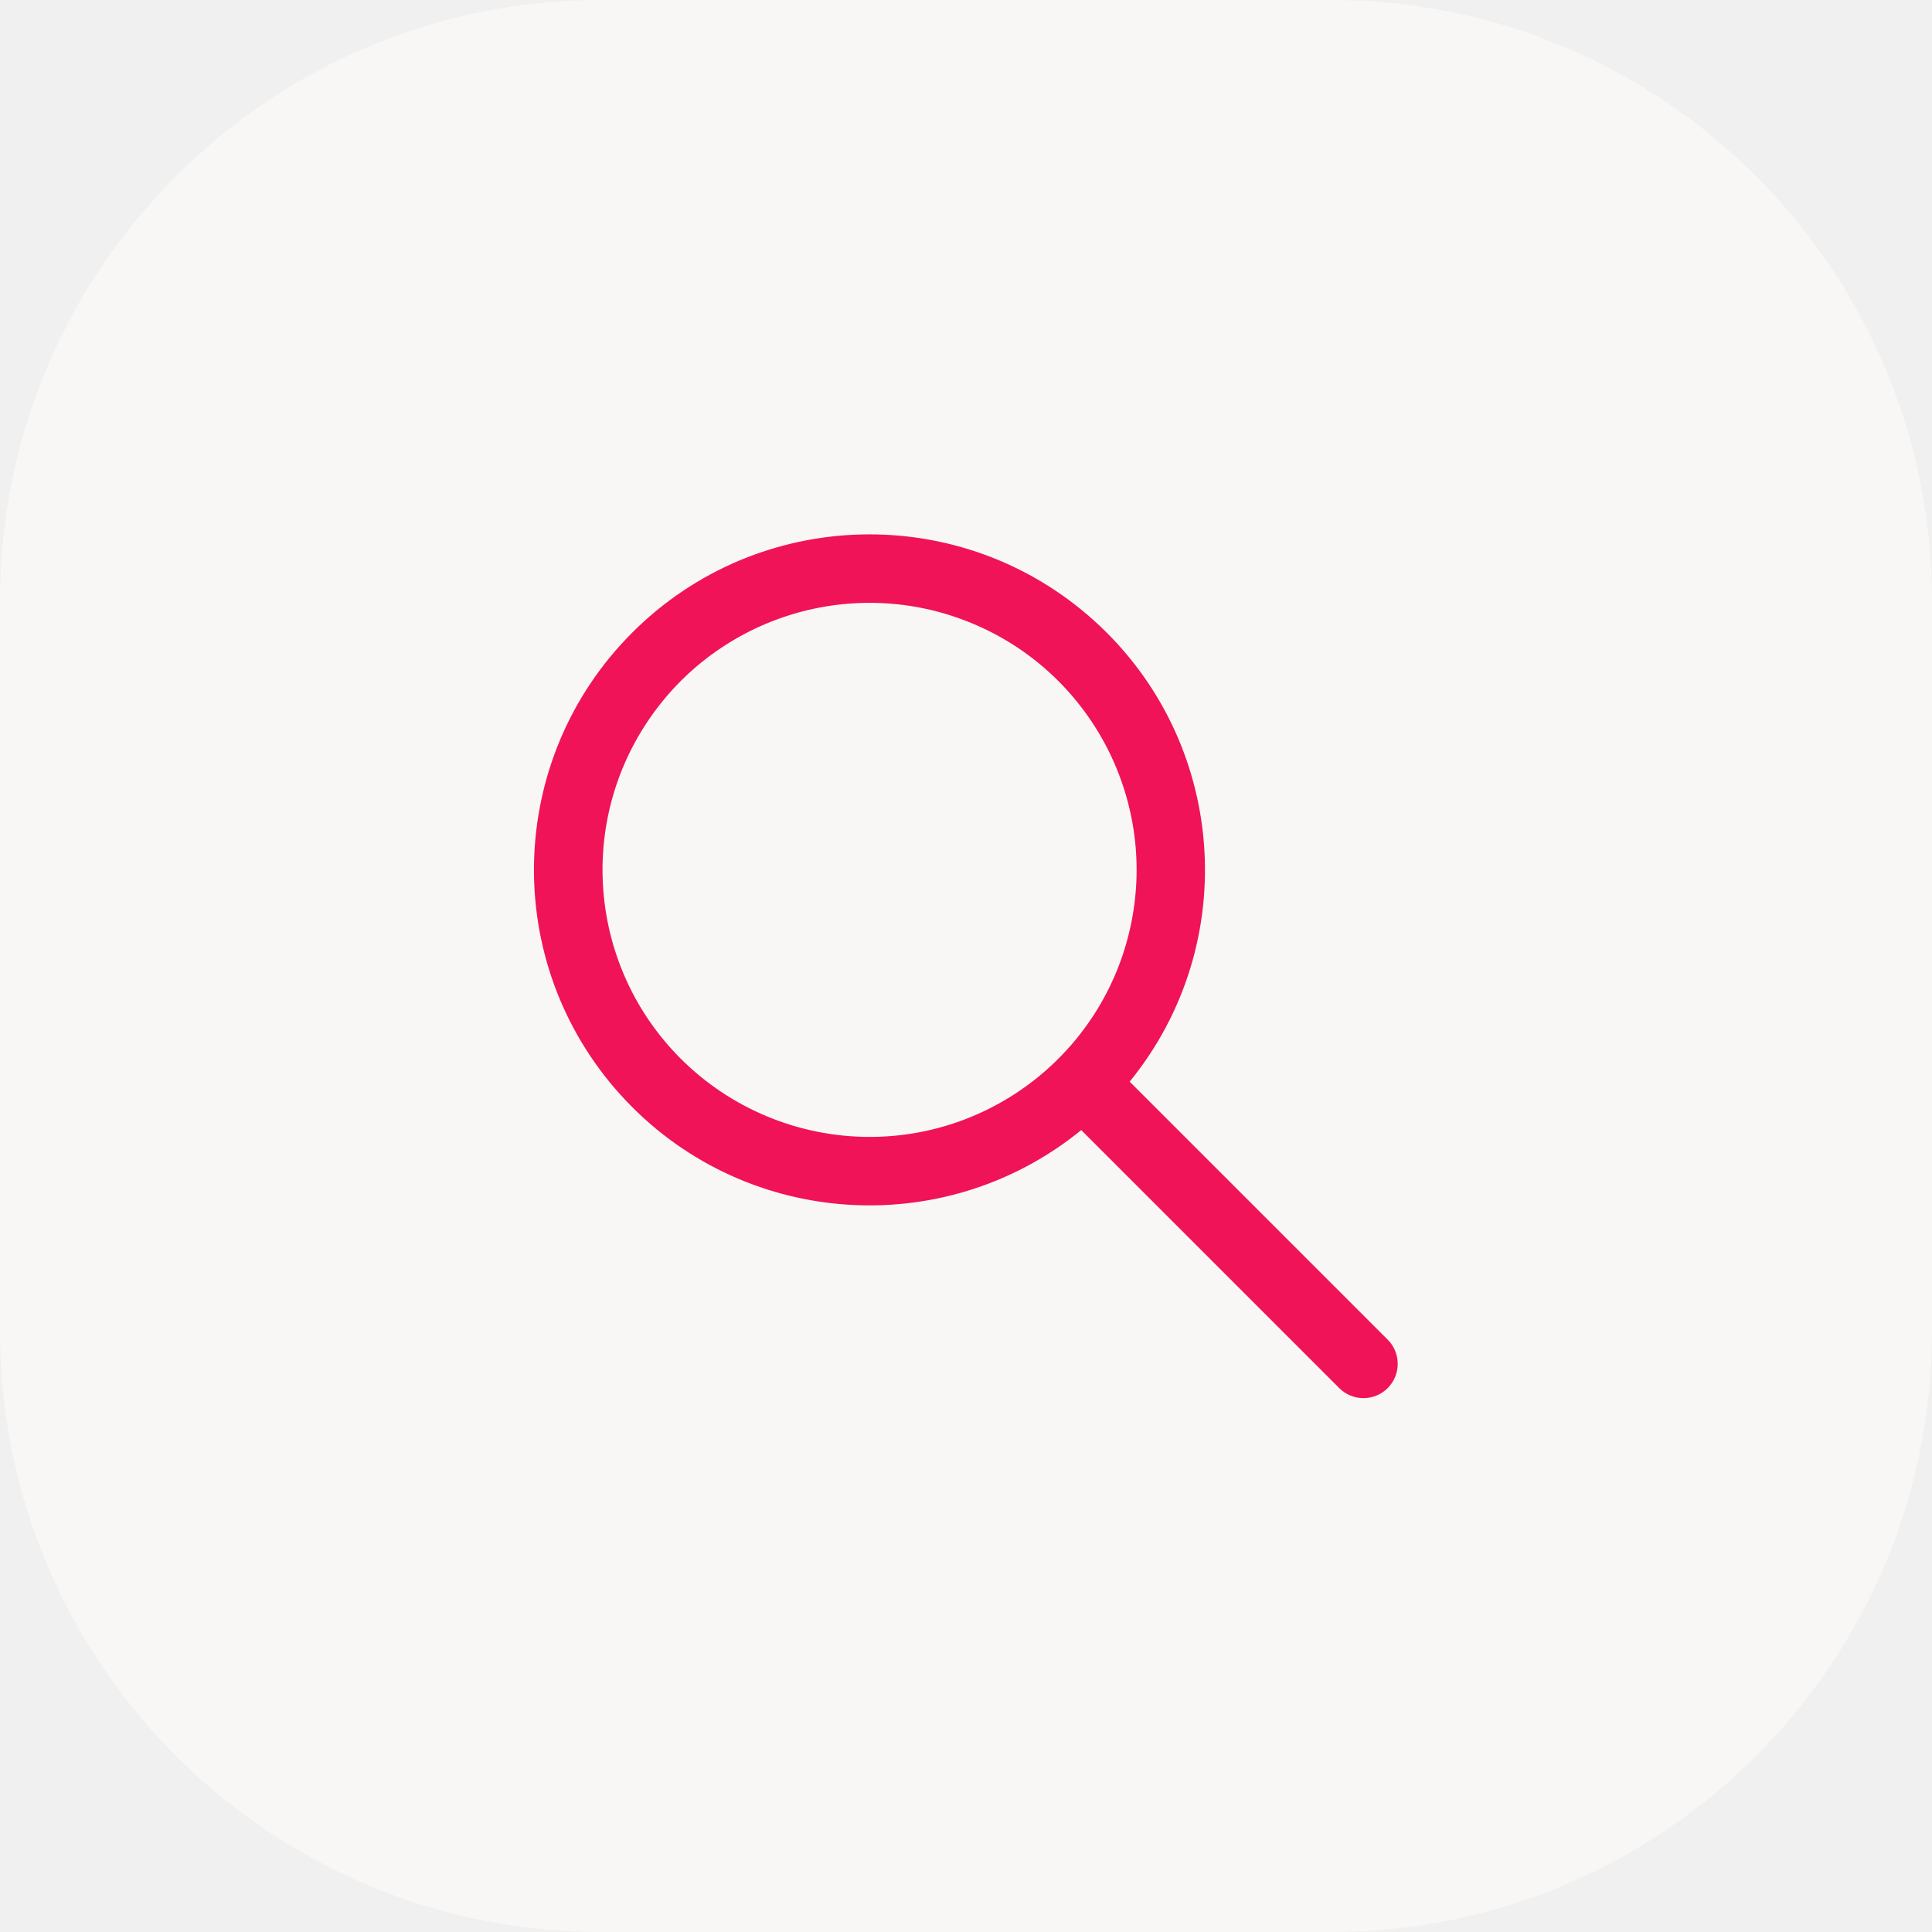
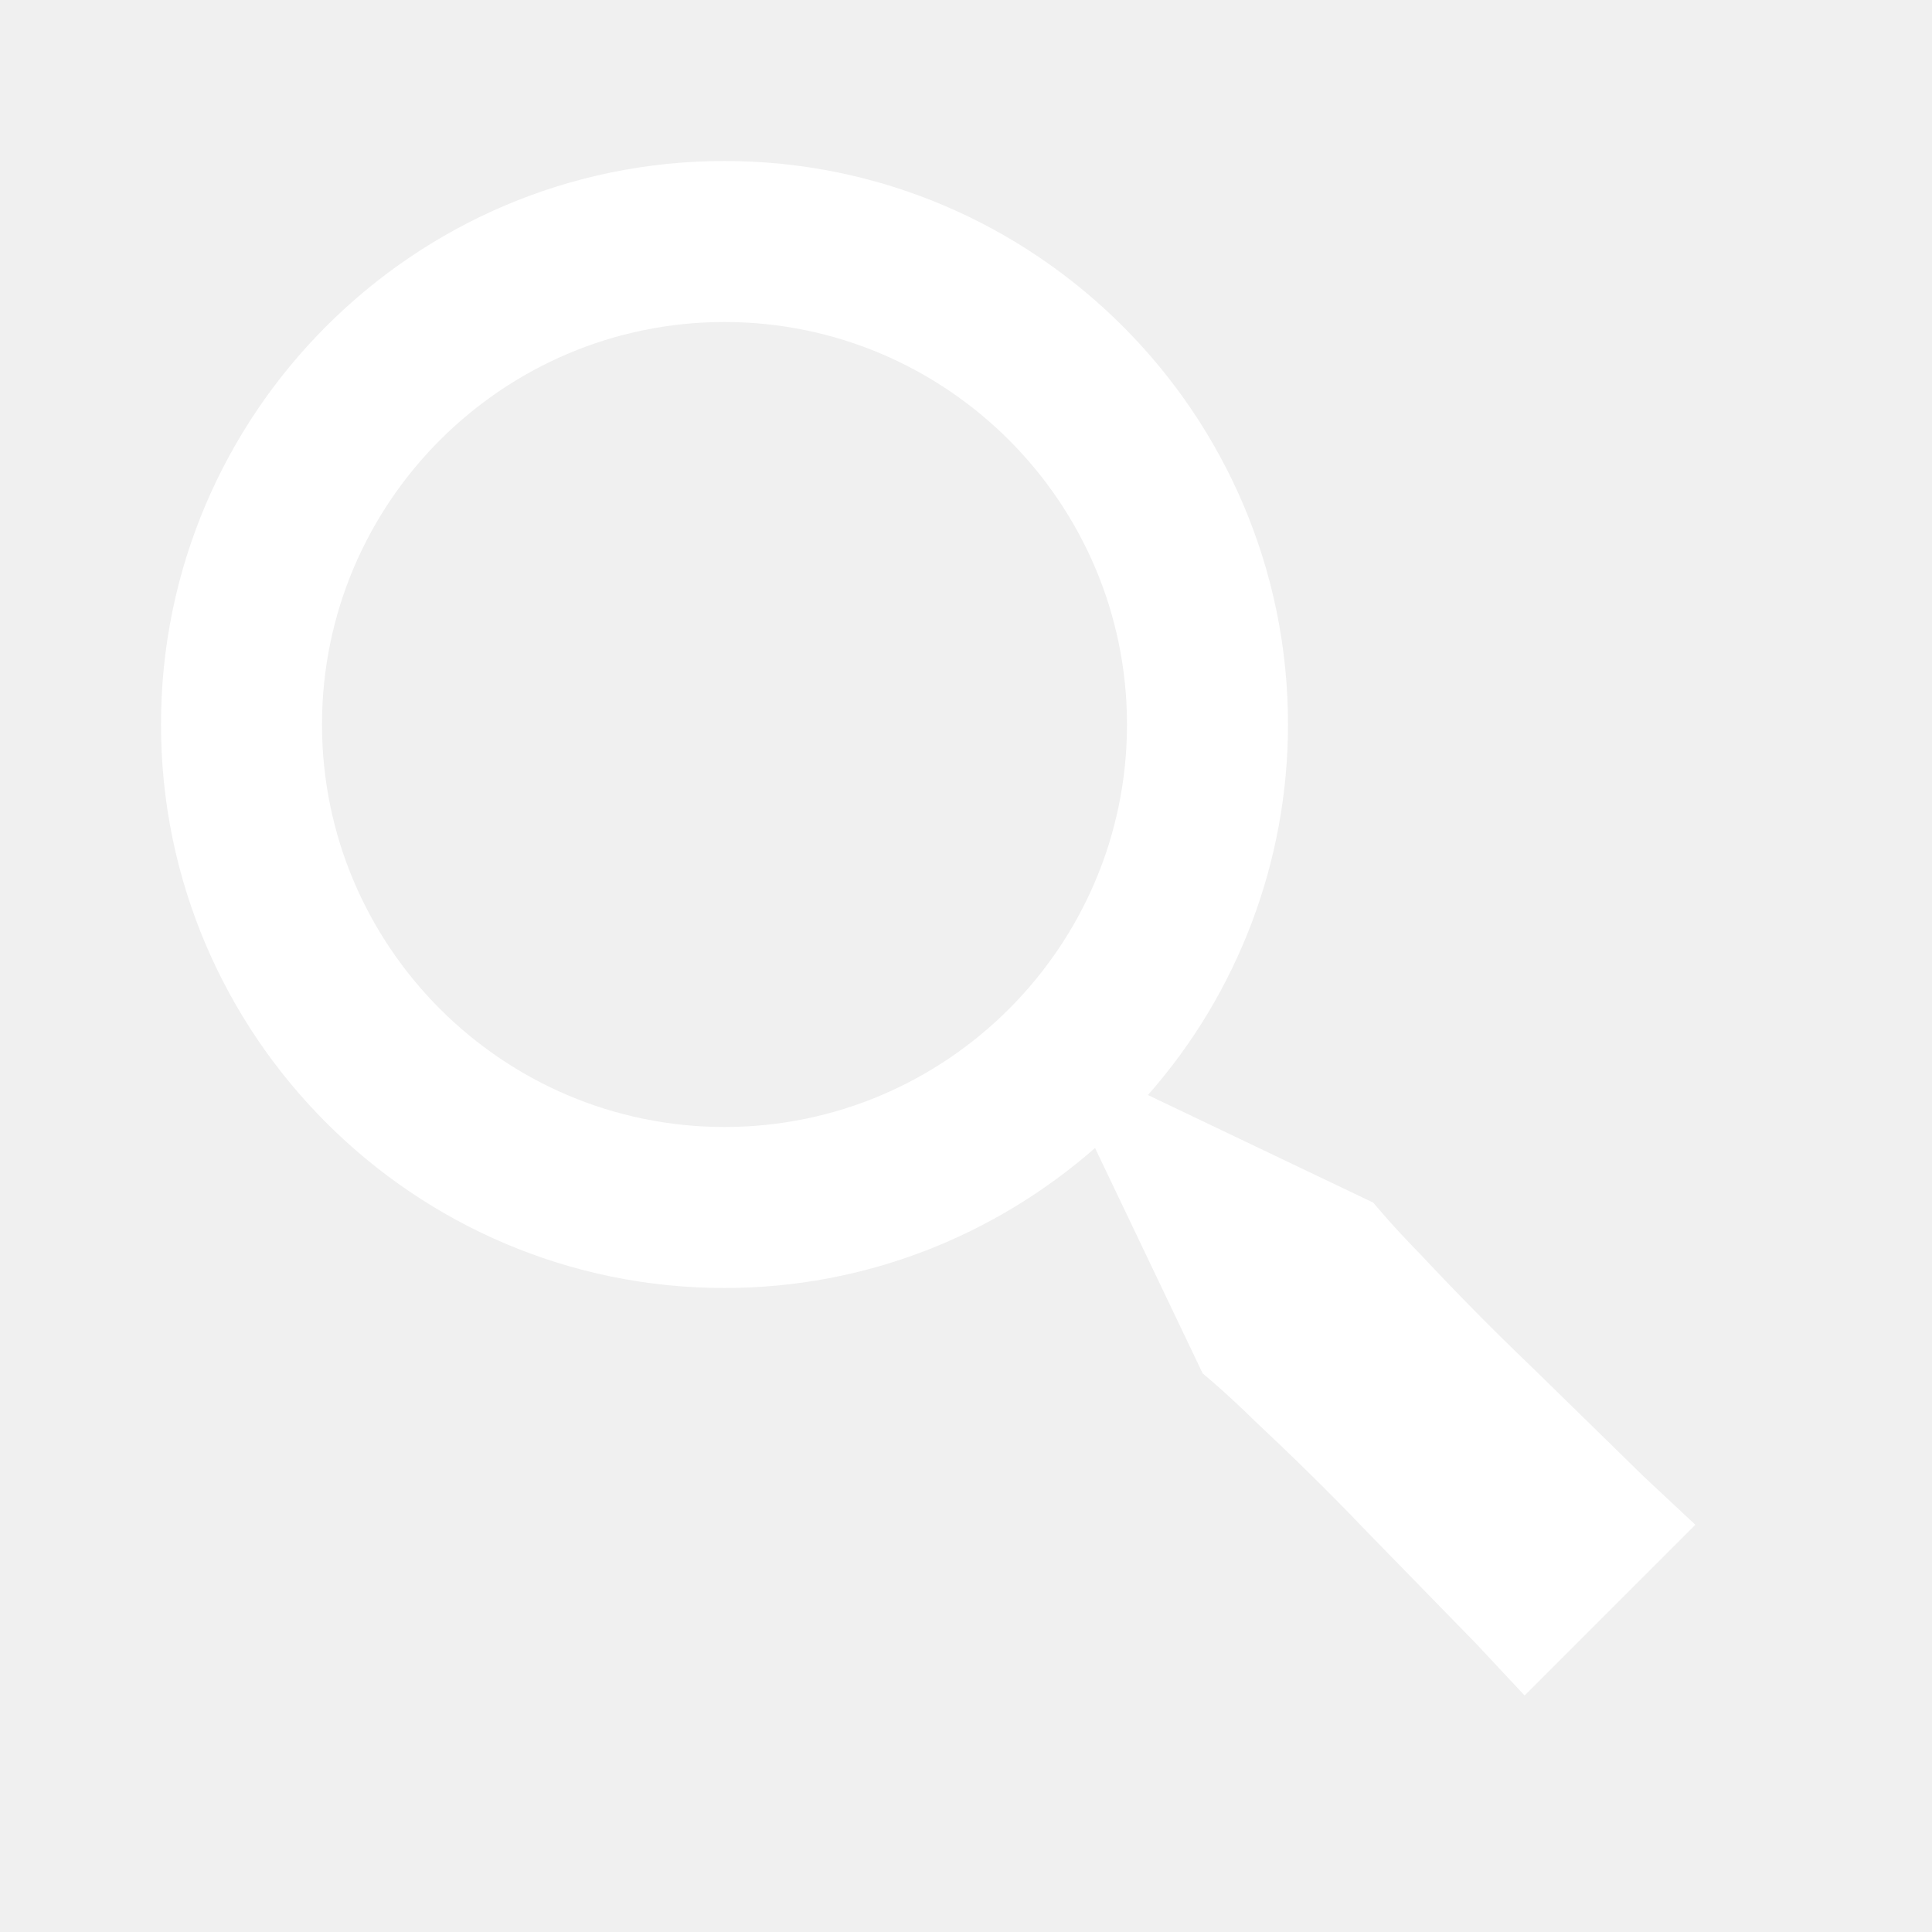
- <svg xmlns="http://www.w3.org/2000/svg" viewBox="0 0 235.29 235.29">
-   <defs>
-     <style>.cls-1{fill:#f9f7f5;}.cls-2{fill:#f01357;}</style>
-   </defs>
-   <g id="Capa_2" data-name="Capa 2">
-     <g id="ice_cream_Imagen" data-name="ice cream Imagen">
-       <rect class="cls-1" width="235.29" height="235.29" rx="73.2" />
-       <path class="cls-2" d="M169,163.15l-31.42-31.42a40.86,40.86,0,1,0-5.9,5.9l31.42,31.42a4.17,4.17,0,0,0,5.9-5.9ZM82.89,128.92a32.52,32.52,0,1,1,23,9.54A32.59,32.59,0,0,1,82.89,128.92Z" />
-     </g>
-   </g>
+ <svg xmlns="http://www.w3.org/2000/svg" fill="#FFFFFF" width="200px" height="200px" viewBox="0 0 24 24">
+   <path d="M19.023 16.977a35.13 35.13 0 0 1-1.367-1.384c-.372-.378-.596-.653-.596-.653l-2.8-1.337A6.962 6.962 0 0 0 16 9c0-3.859-3.14-7-7-7S2 5.141 2 9s3.14 7 7 7c1.763 0 3.37-.66 4.603-1.739l1.337 2.8s.275.224.653.596c.387.363.896.854 1.384 1.367l1.358 1.392.604.646 2.121-2.121-.646-.604c-.379-.372-.885-.866-1.391-1.36zM9 14c-2.757 0-5-2.243-5-5s2.243-5 5-5 5 2.243 5 5-2.243 5-5 5z" />
</svg>
